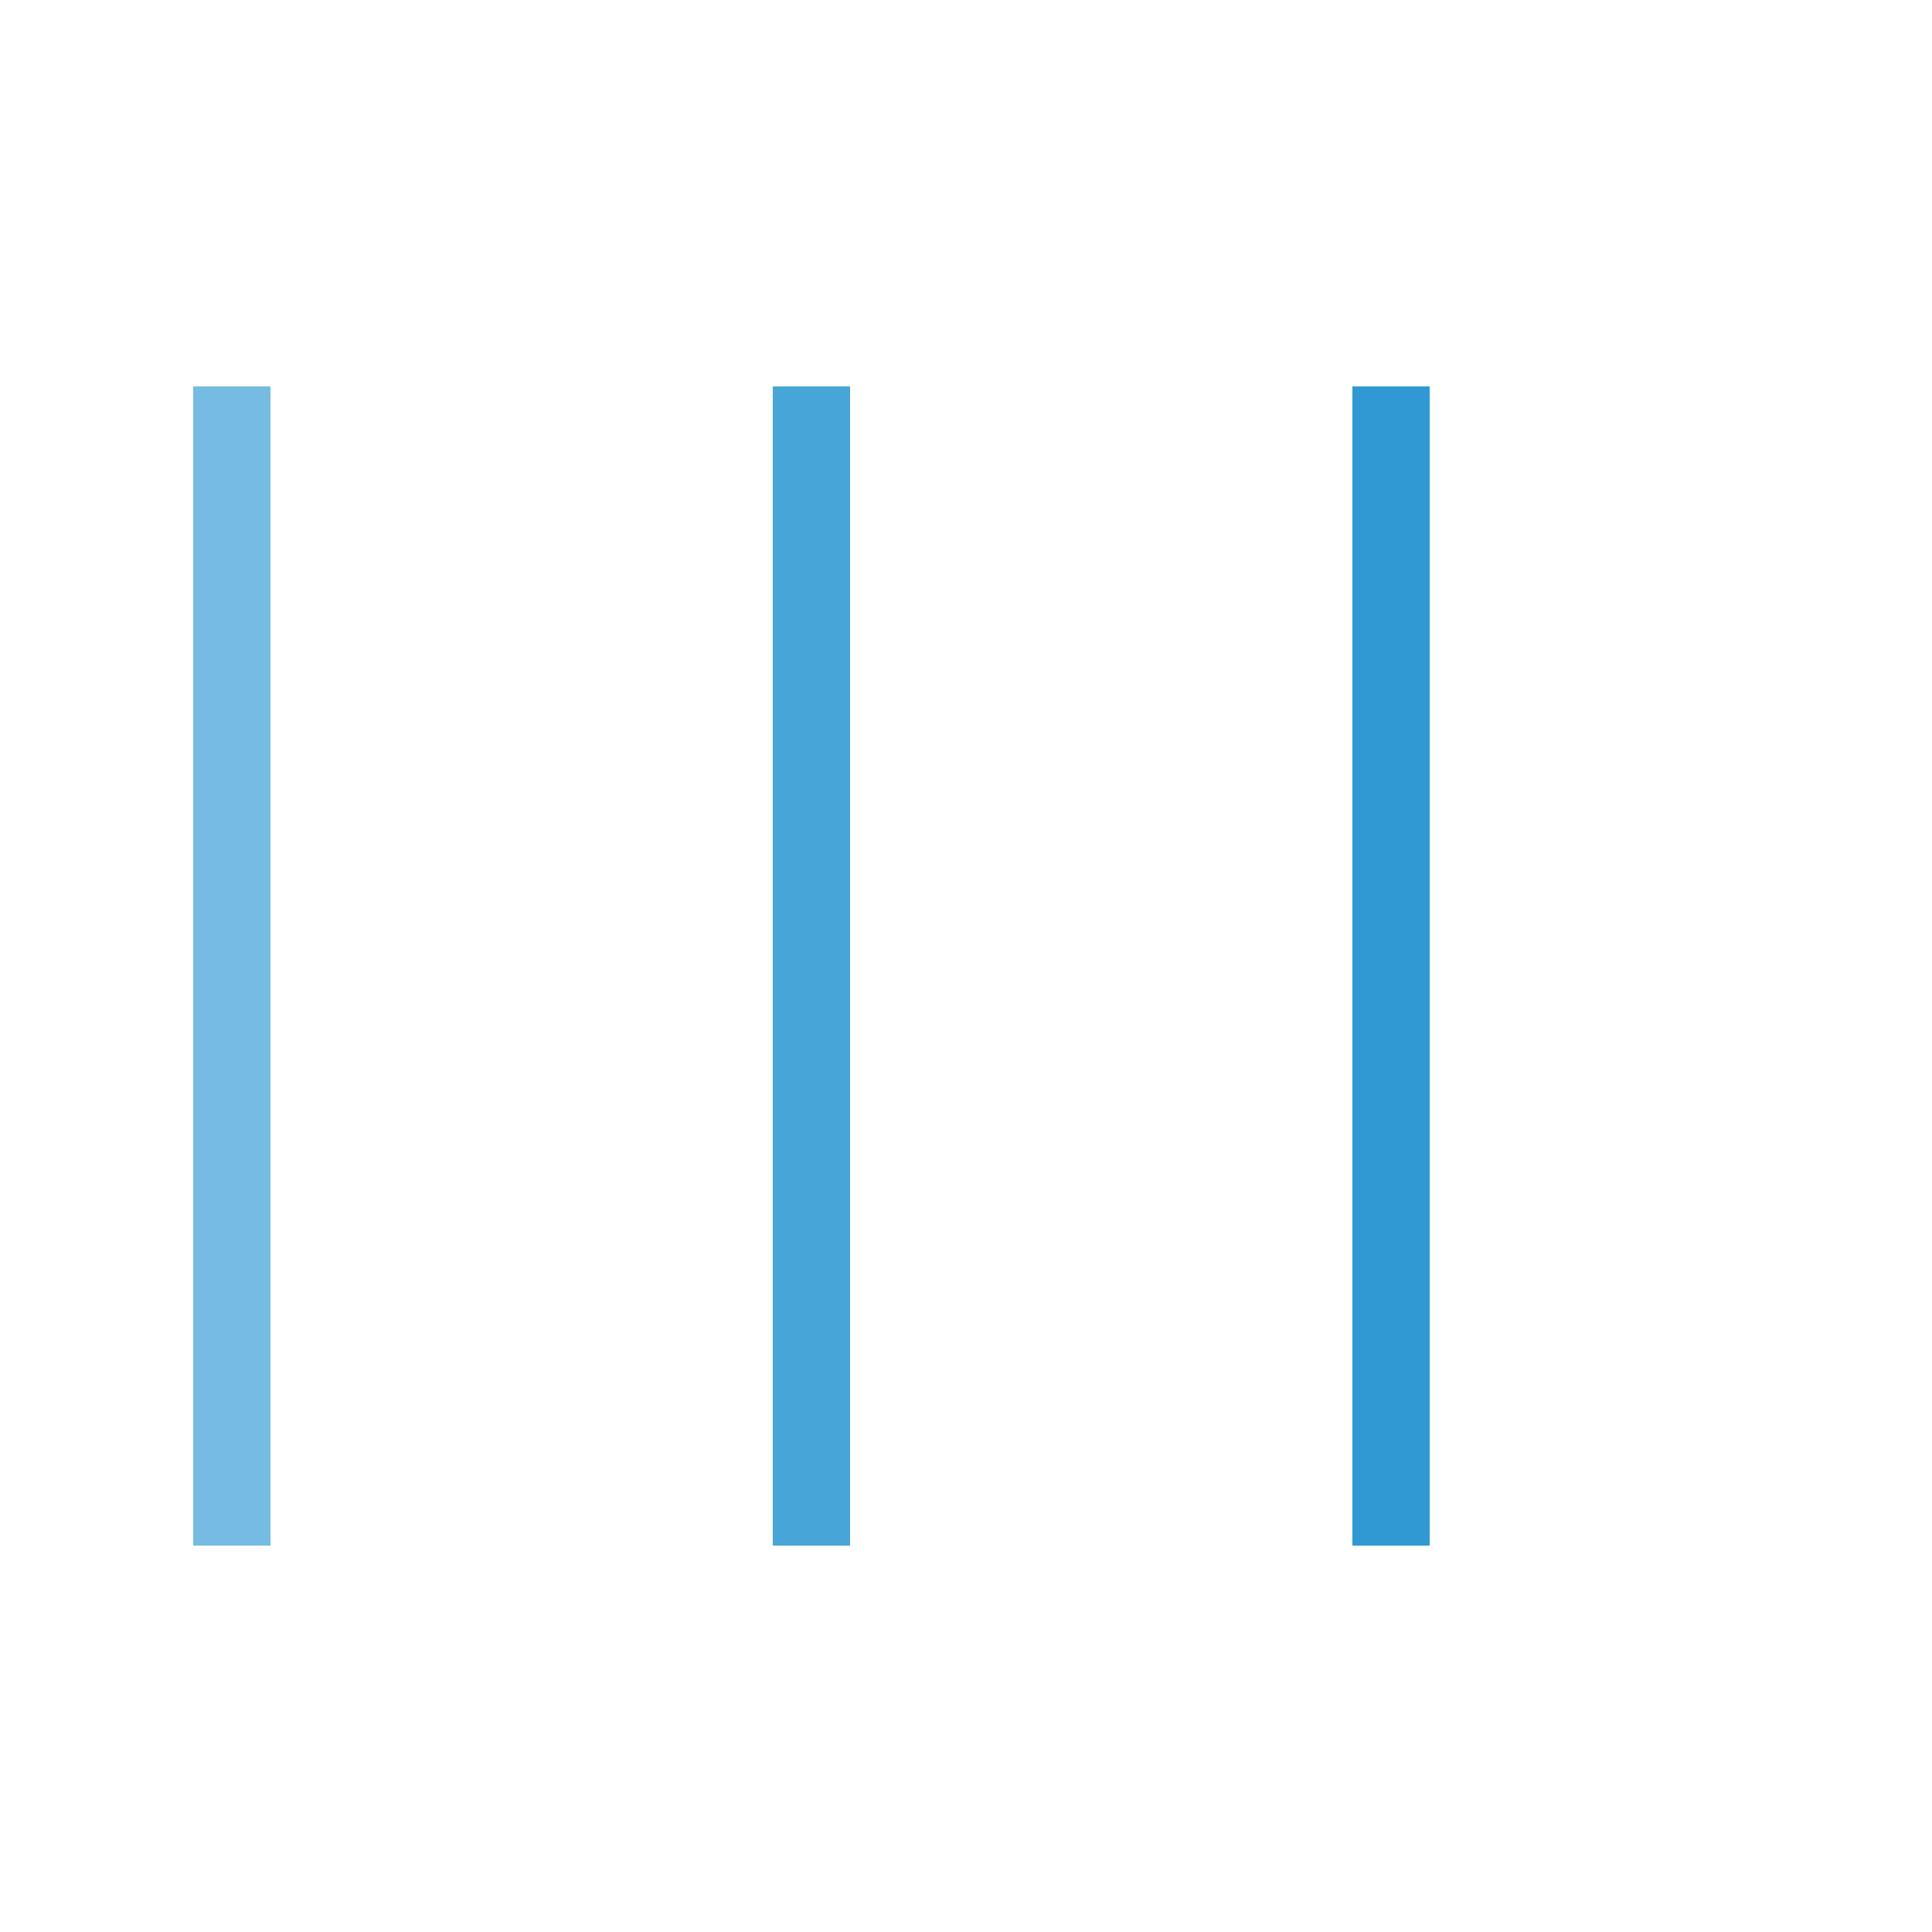
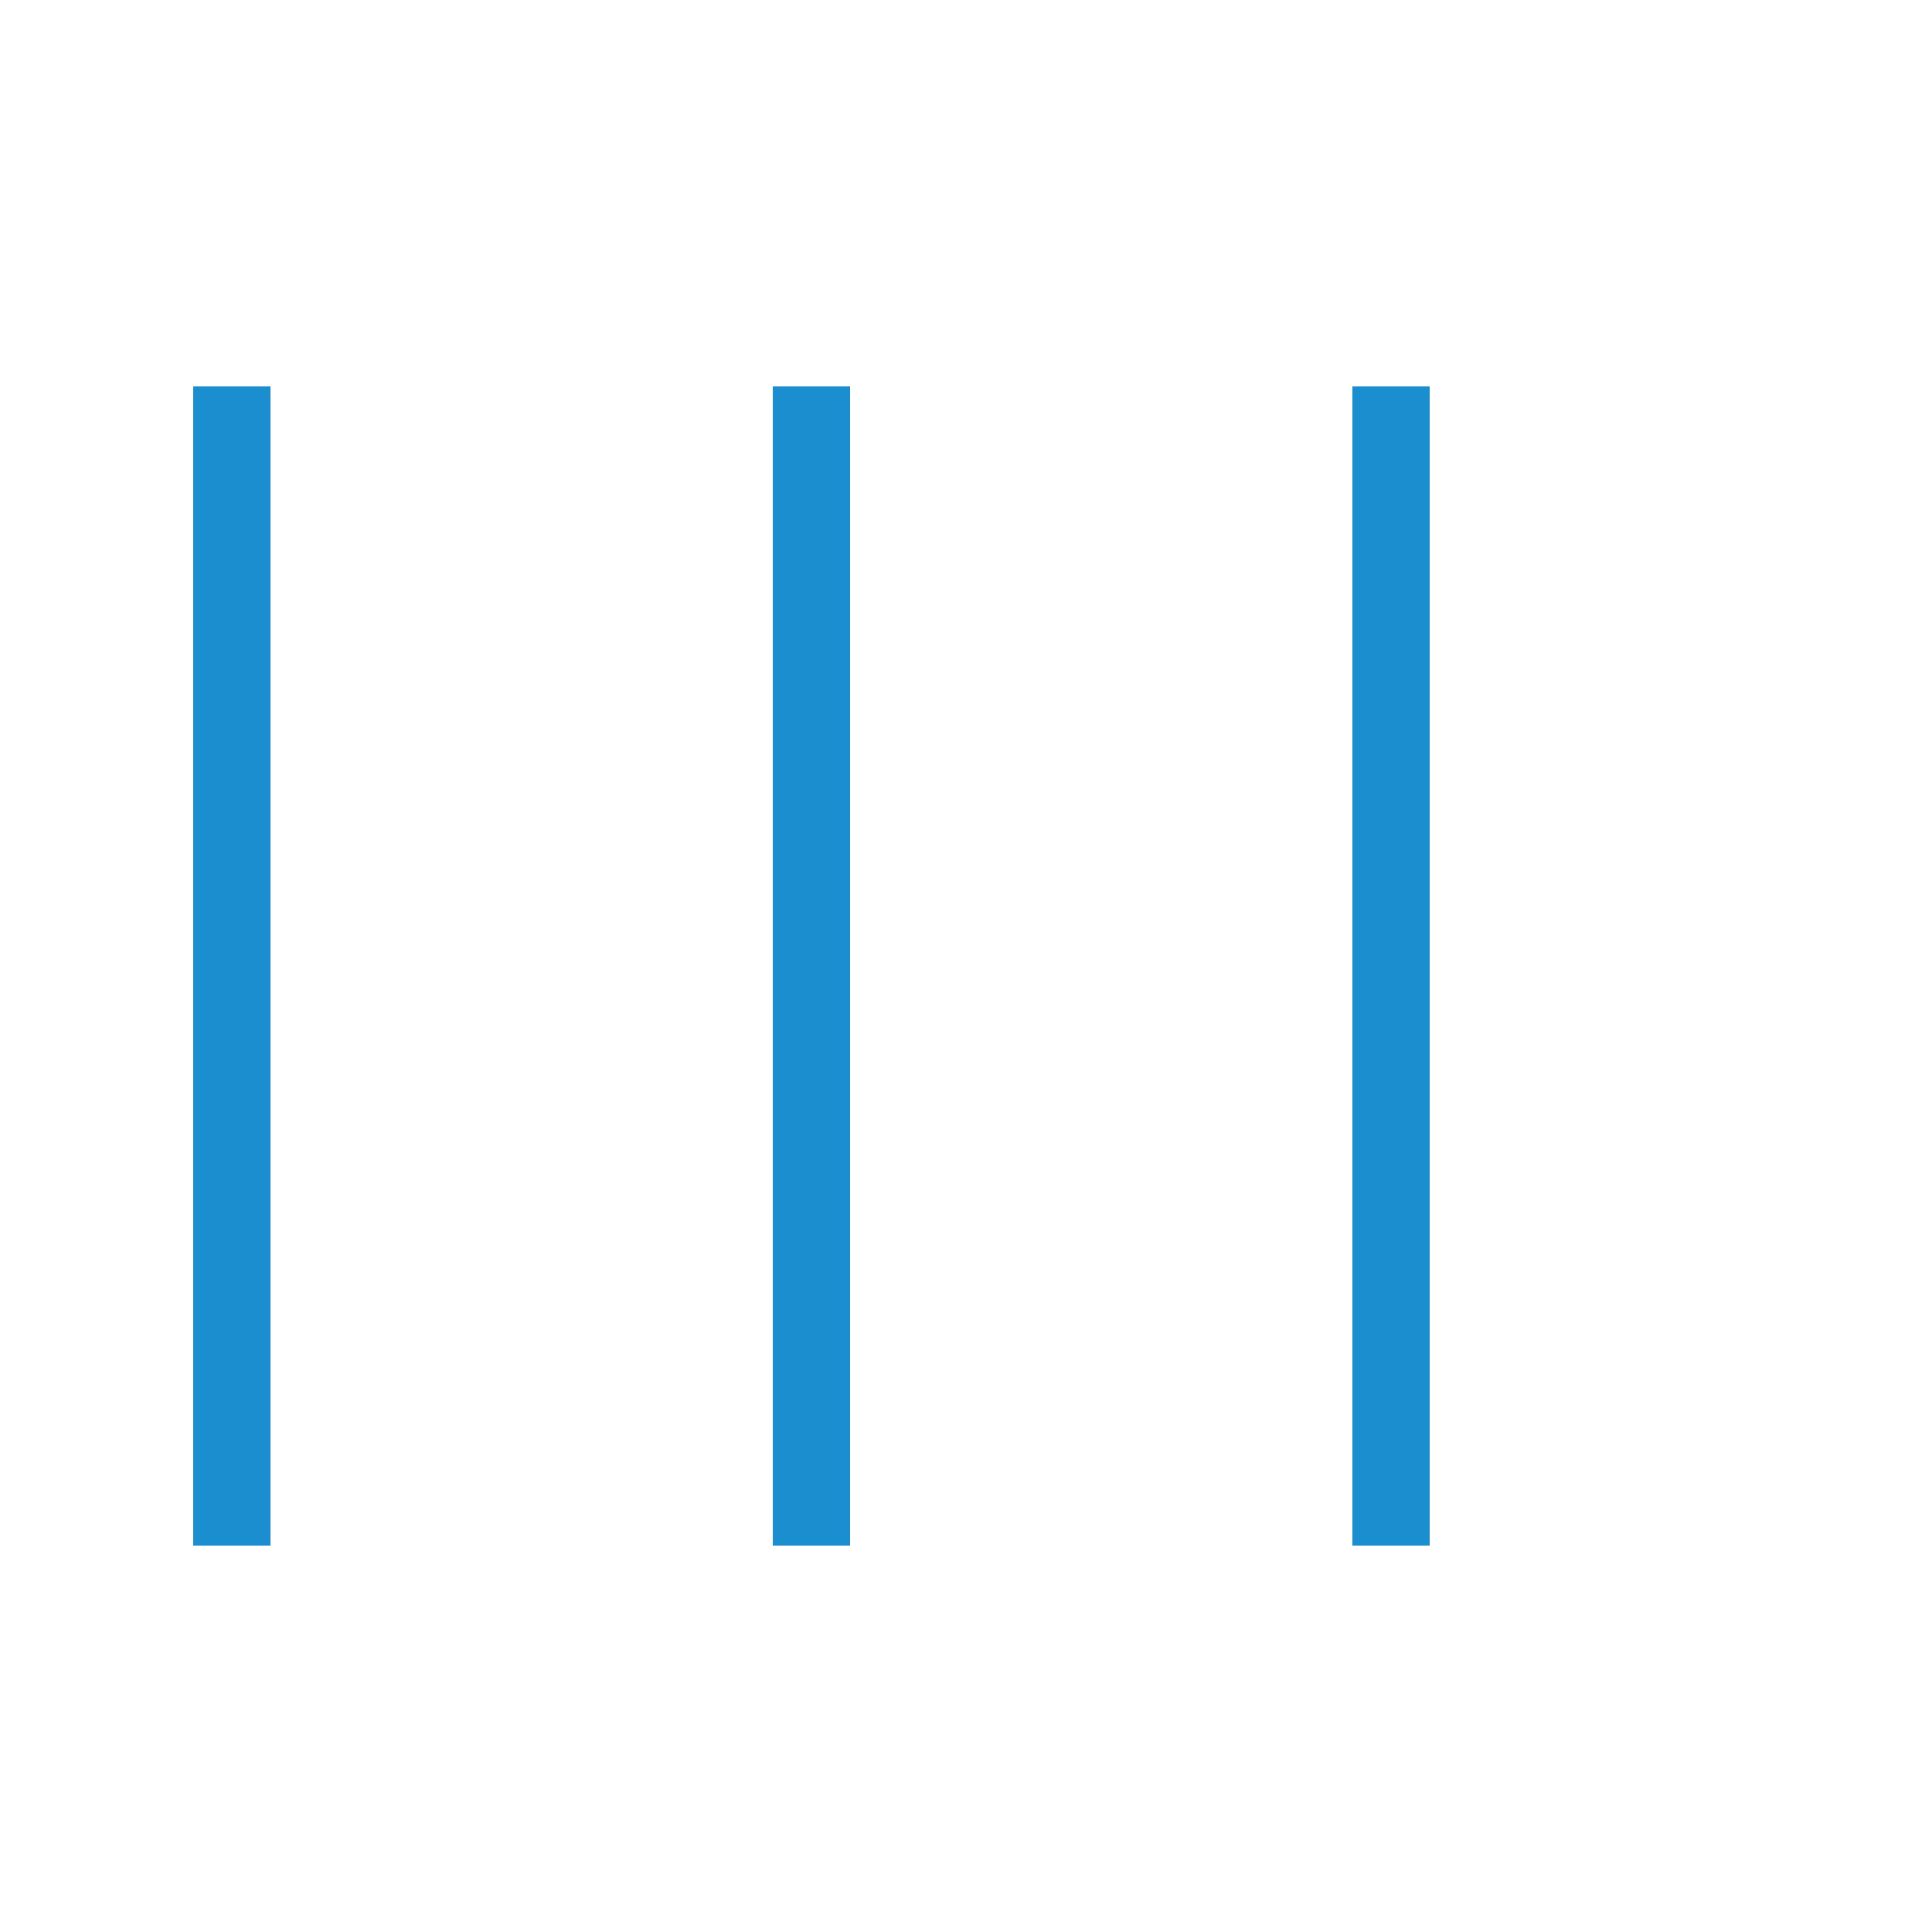
<svg xmlns="http://www.w3.org/2000/svg" width="70px" height="70px" viewBox="0 0 100 100" preserveAspectRatio="xMidYMid" class="uil-facebook">
  <rect x="0" y="0" width="100" height="100" fill="#ffffff" class="bk" />
  <g transform="translate(20 50)">
-     <rect x="-10" y="-30" width="4" height="60" fill="#1a8ece" opacity="0.6">
+     <rect x="-10" y="-30" width="4" height="60" fill="#1A8ECE" opacity="1">
      <animateTransform attributeName="transform" type="scale" from="2" to="1" begin="0s" repeatCount="indefinite" dur="1s" calcMode="spline" keySplines="0.1 0.9 0.4 1" keyTimes="0;1" values="2;1" />
    </rect>
  </g>
  <g transform="translate(50 50)">
-     <rect x="-10" y="-30" width="4" height="60" fill="#1a8ece" opacity="0.8">
+     <rect x="-10" y="-30" width="4" height="60" fill="#1A8ECE" opacity="1">
      <animateTransform attributeName="transform" type="scale" from="2" to="1" begin="0.1s" repeatCount="indefinite" dur="1s" calcMode="spline" keySplines="0.1 0.9 0.4 1" keyTimes="0;1" values="2;1" />
    </rect>
  </g>
  <g transform="translate(80 50)">
-     <rect x="-10" y="-30" width="4" height="60" fill="#1a8ece" opacity="0.9">
+     <rect x="-10" y="-30" width="4" height="60" fill="#1a8ece" opacity="1">
      <animateTransform attributeName="transform" type="scale" from="2" to="1" begin="0.2s" repeatCount="indefinite" dur="1s" calcMode="spline" keySplines="0.1 0.9 0.4 1" keyTimes="0;1" values="2;1" />
    </rect>
  </g>
</svg>
